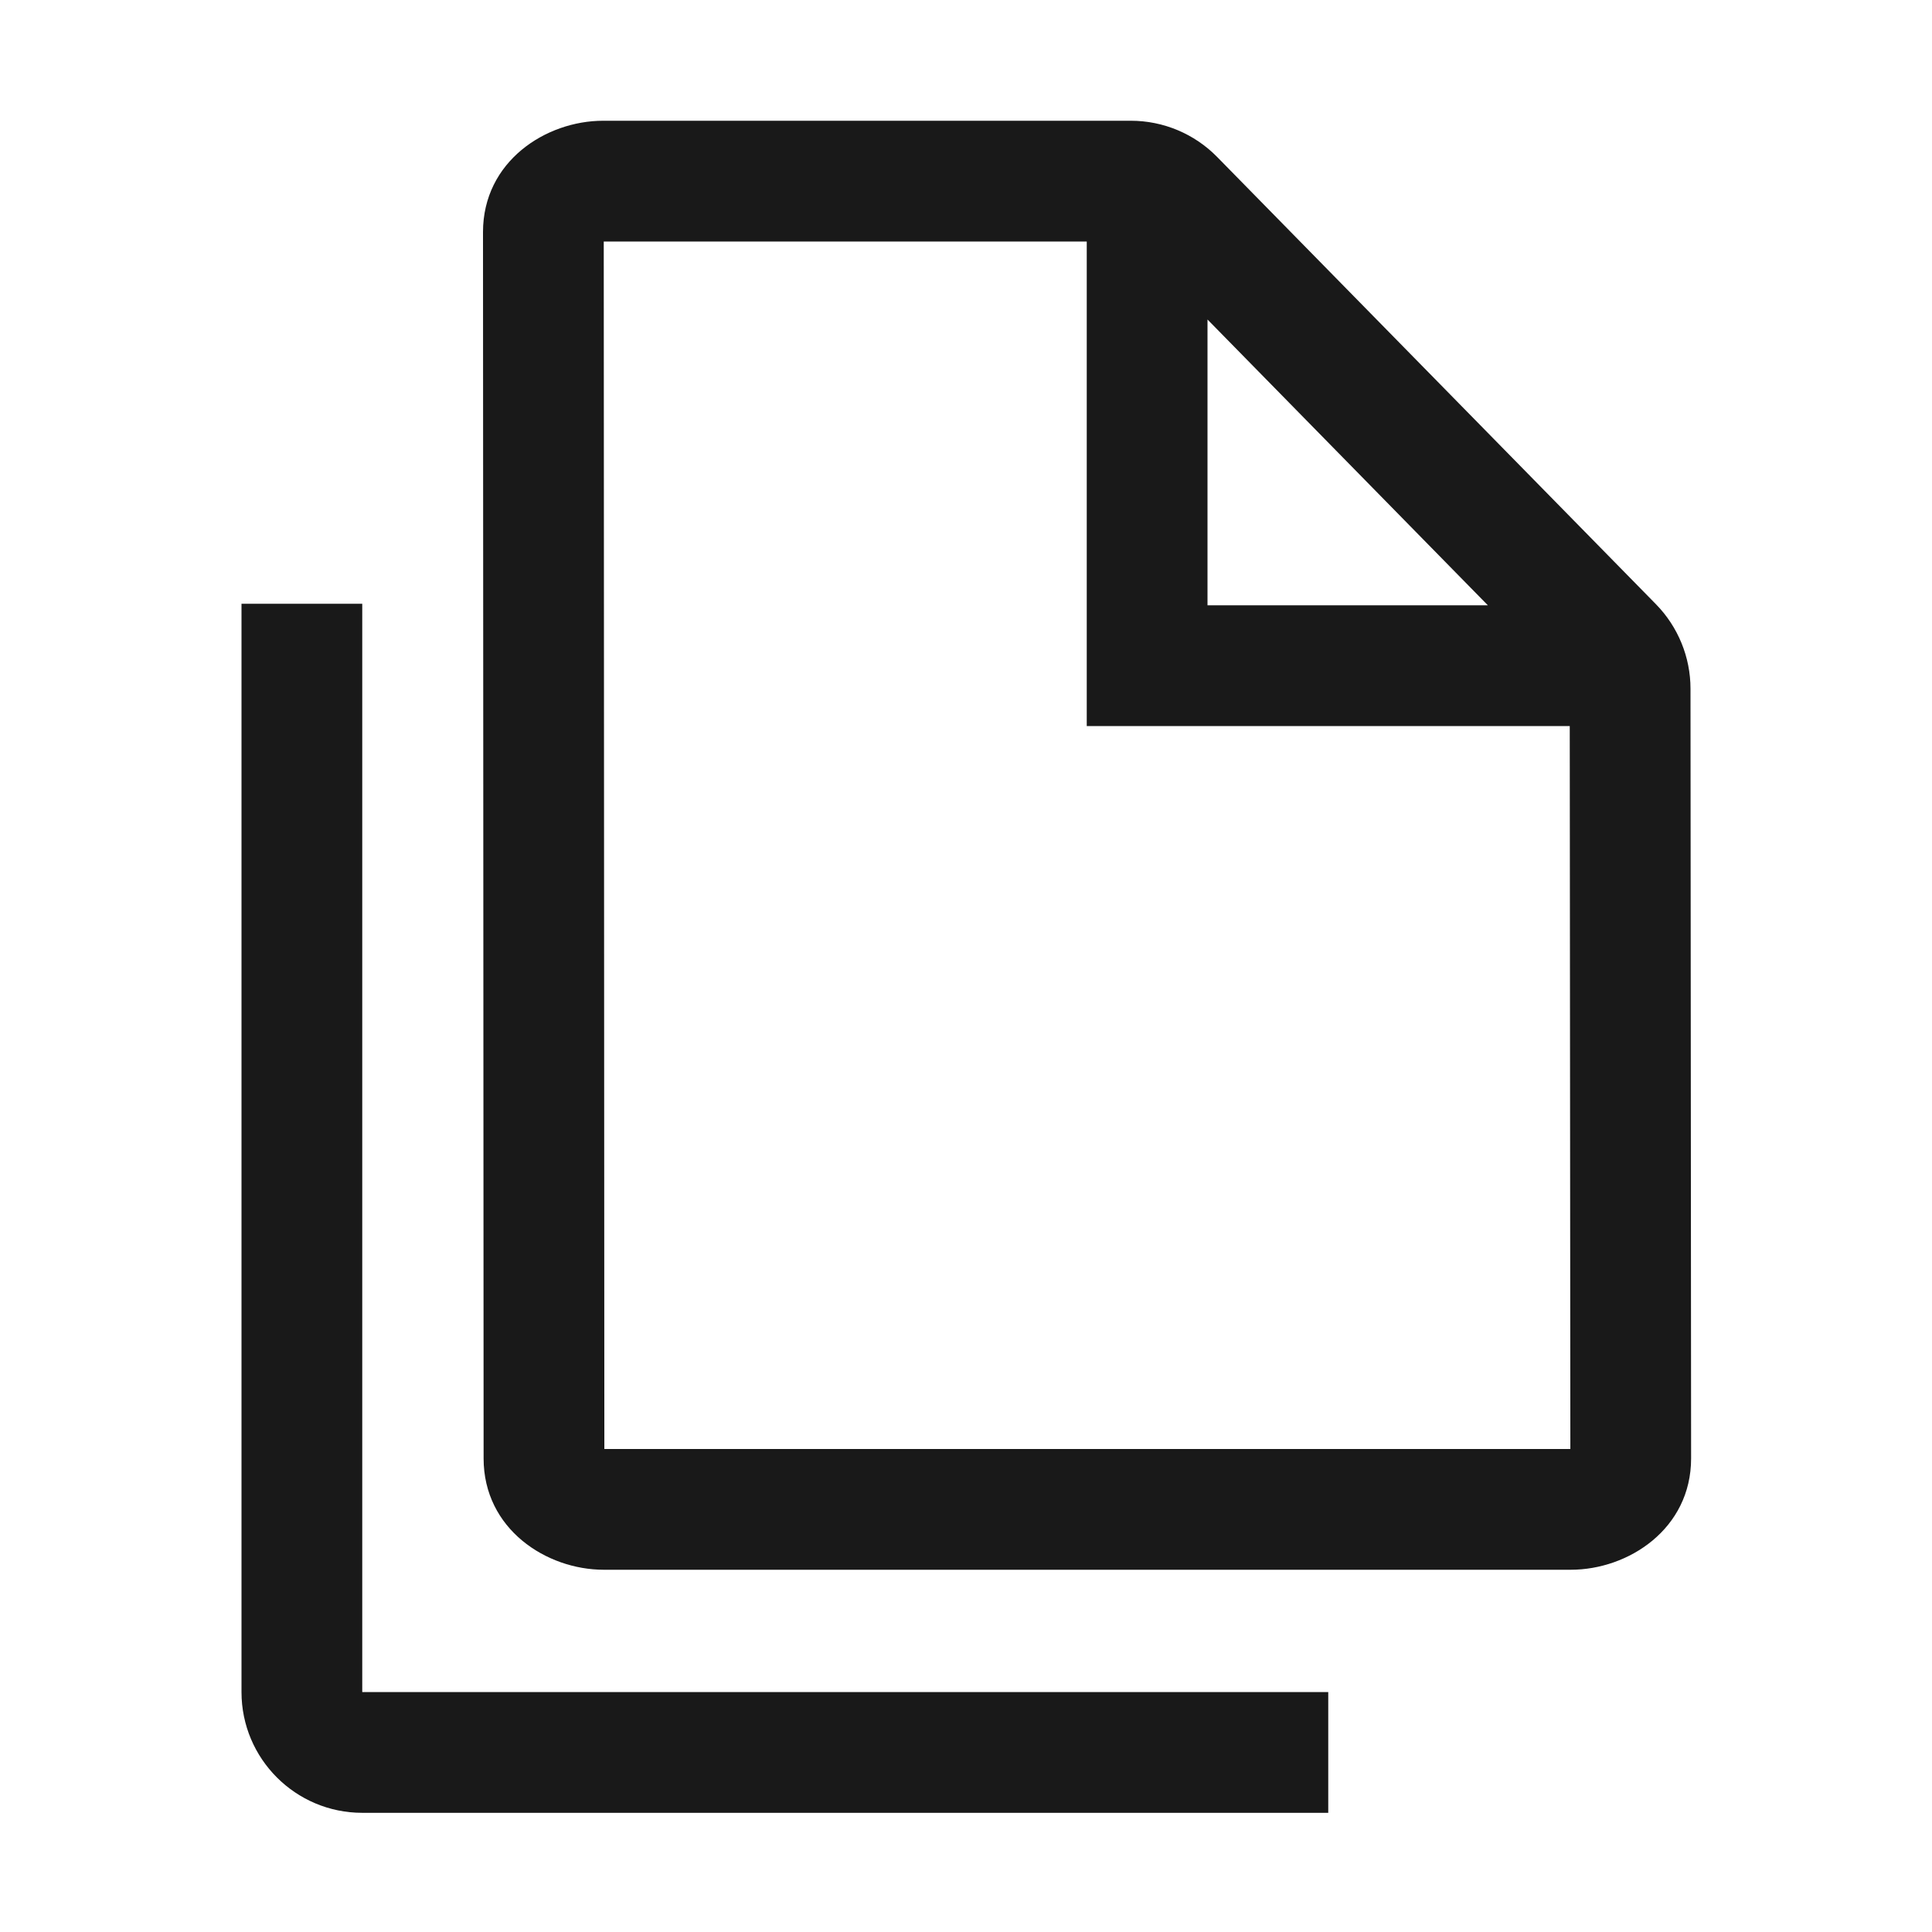
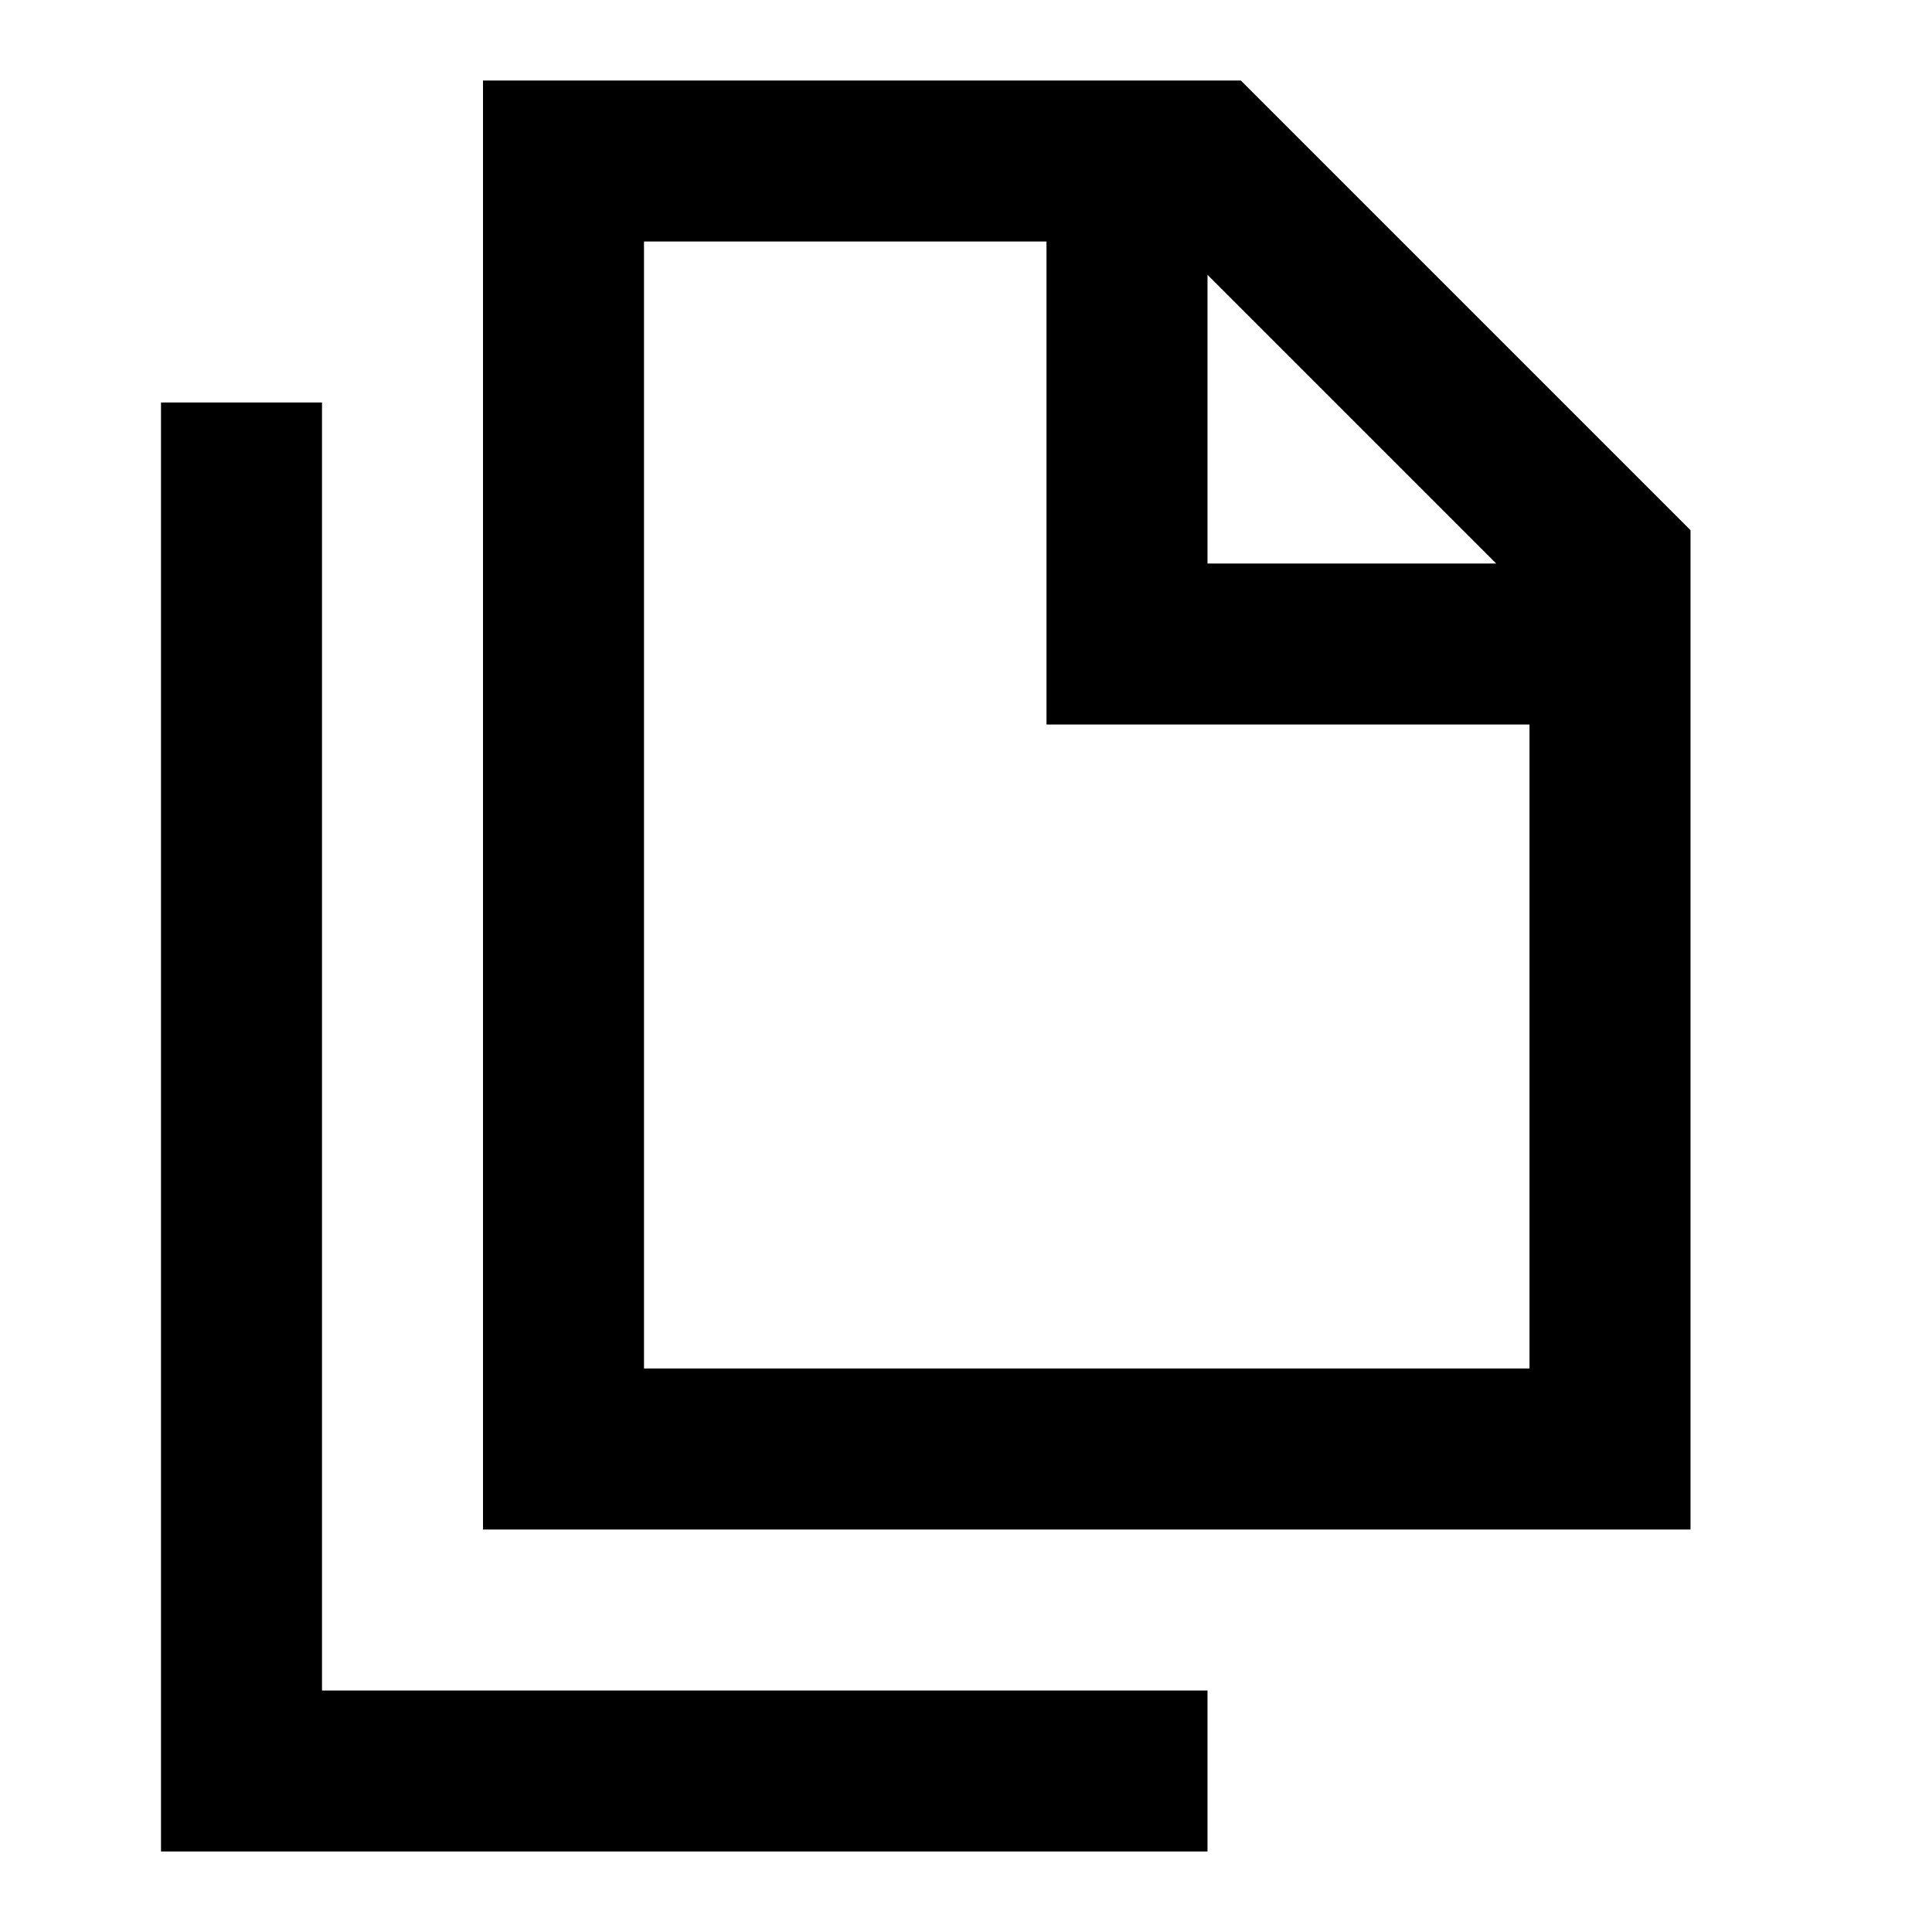
- <svg xmlns="http://www.w3.org/2000/svg" width="16" height="16" viewBox="0 0 16 16" fill="none">
-   <path d="M4 1.922C4 1.337 4.52 1 4.995 1H9.366C9.634 1 9.892 1.108 10.08 1.3L13.714 5.004C13.897 5.191 14 5.442 14 5.704L14.005 12.078C14.005 12.662 13.485 13 13.009 13H5C4.525 13 4.005 12.663 4.005 12.078L4 1.922ZM5 2L5.005 12H13.005L13 6.013H9V2H5ZM10 2.646V5.013H12.322L10 2.646Z" fill="black" fill-opacity="0.9" />
-   <path d="M2 5V14.013C2 14.565 2.448 15.013 3 15.013H11V14.013L3 14.013V5H2Z" fill="black" fill-opacity="0.9" />
+ <svg xmlns="http://www.w3.org/2000/svg" width="24" height="24" viewBox="0 0 24 24" fill="none">
+   <path d="M6 1H15.414L21 6.586V19H6V1ZM8 3V17H19V9H13V3H8ZM15 3.414V7H18.586L15 3.414ZM4 5V21H15V23H2V5H4Z" fill="black" />
</svg>
